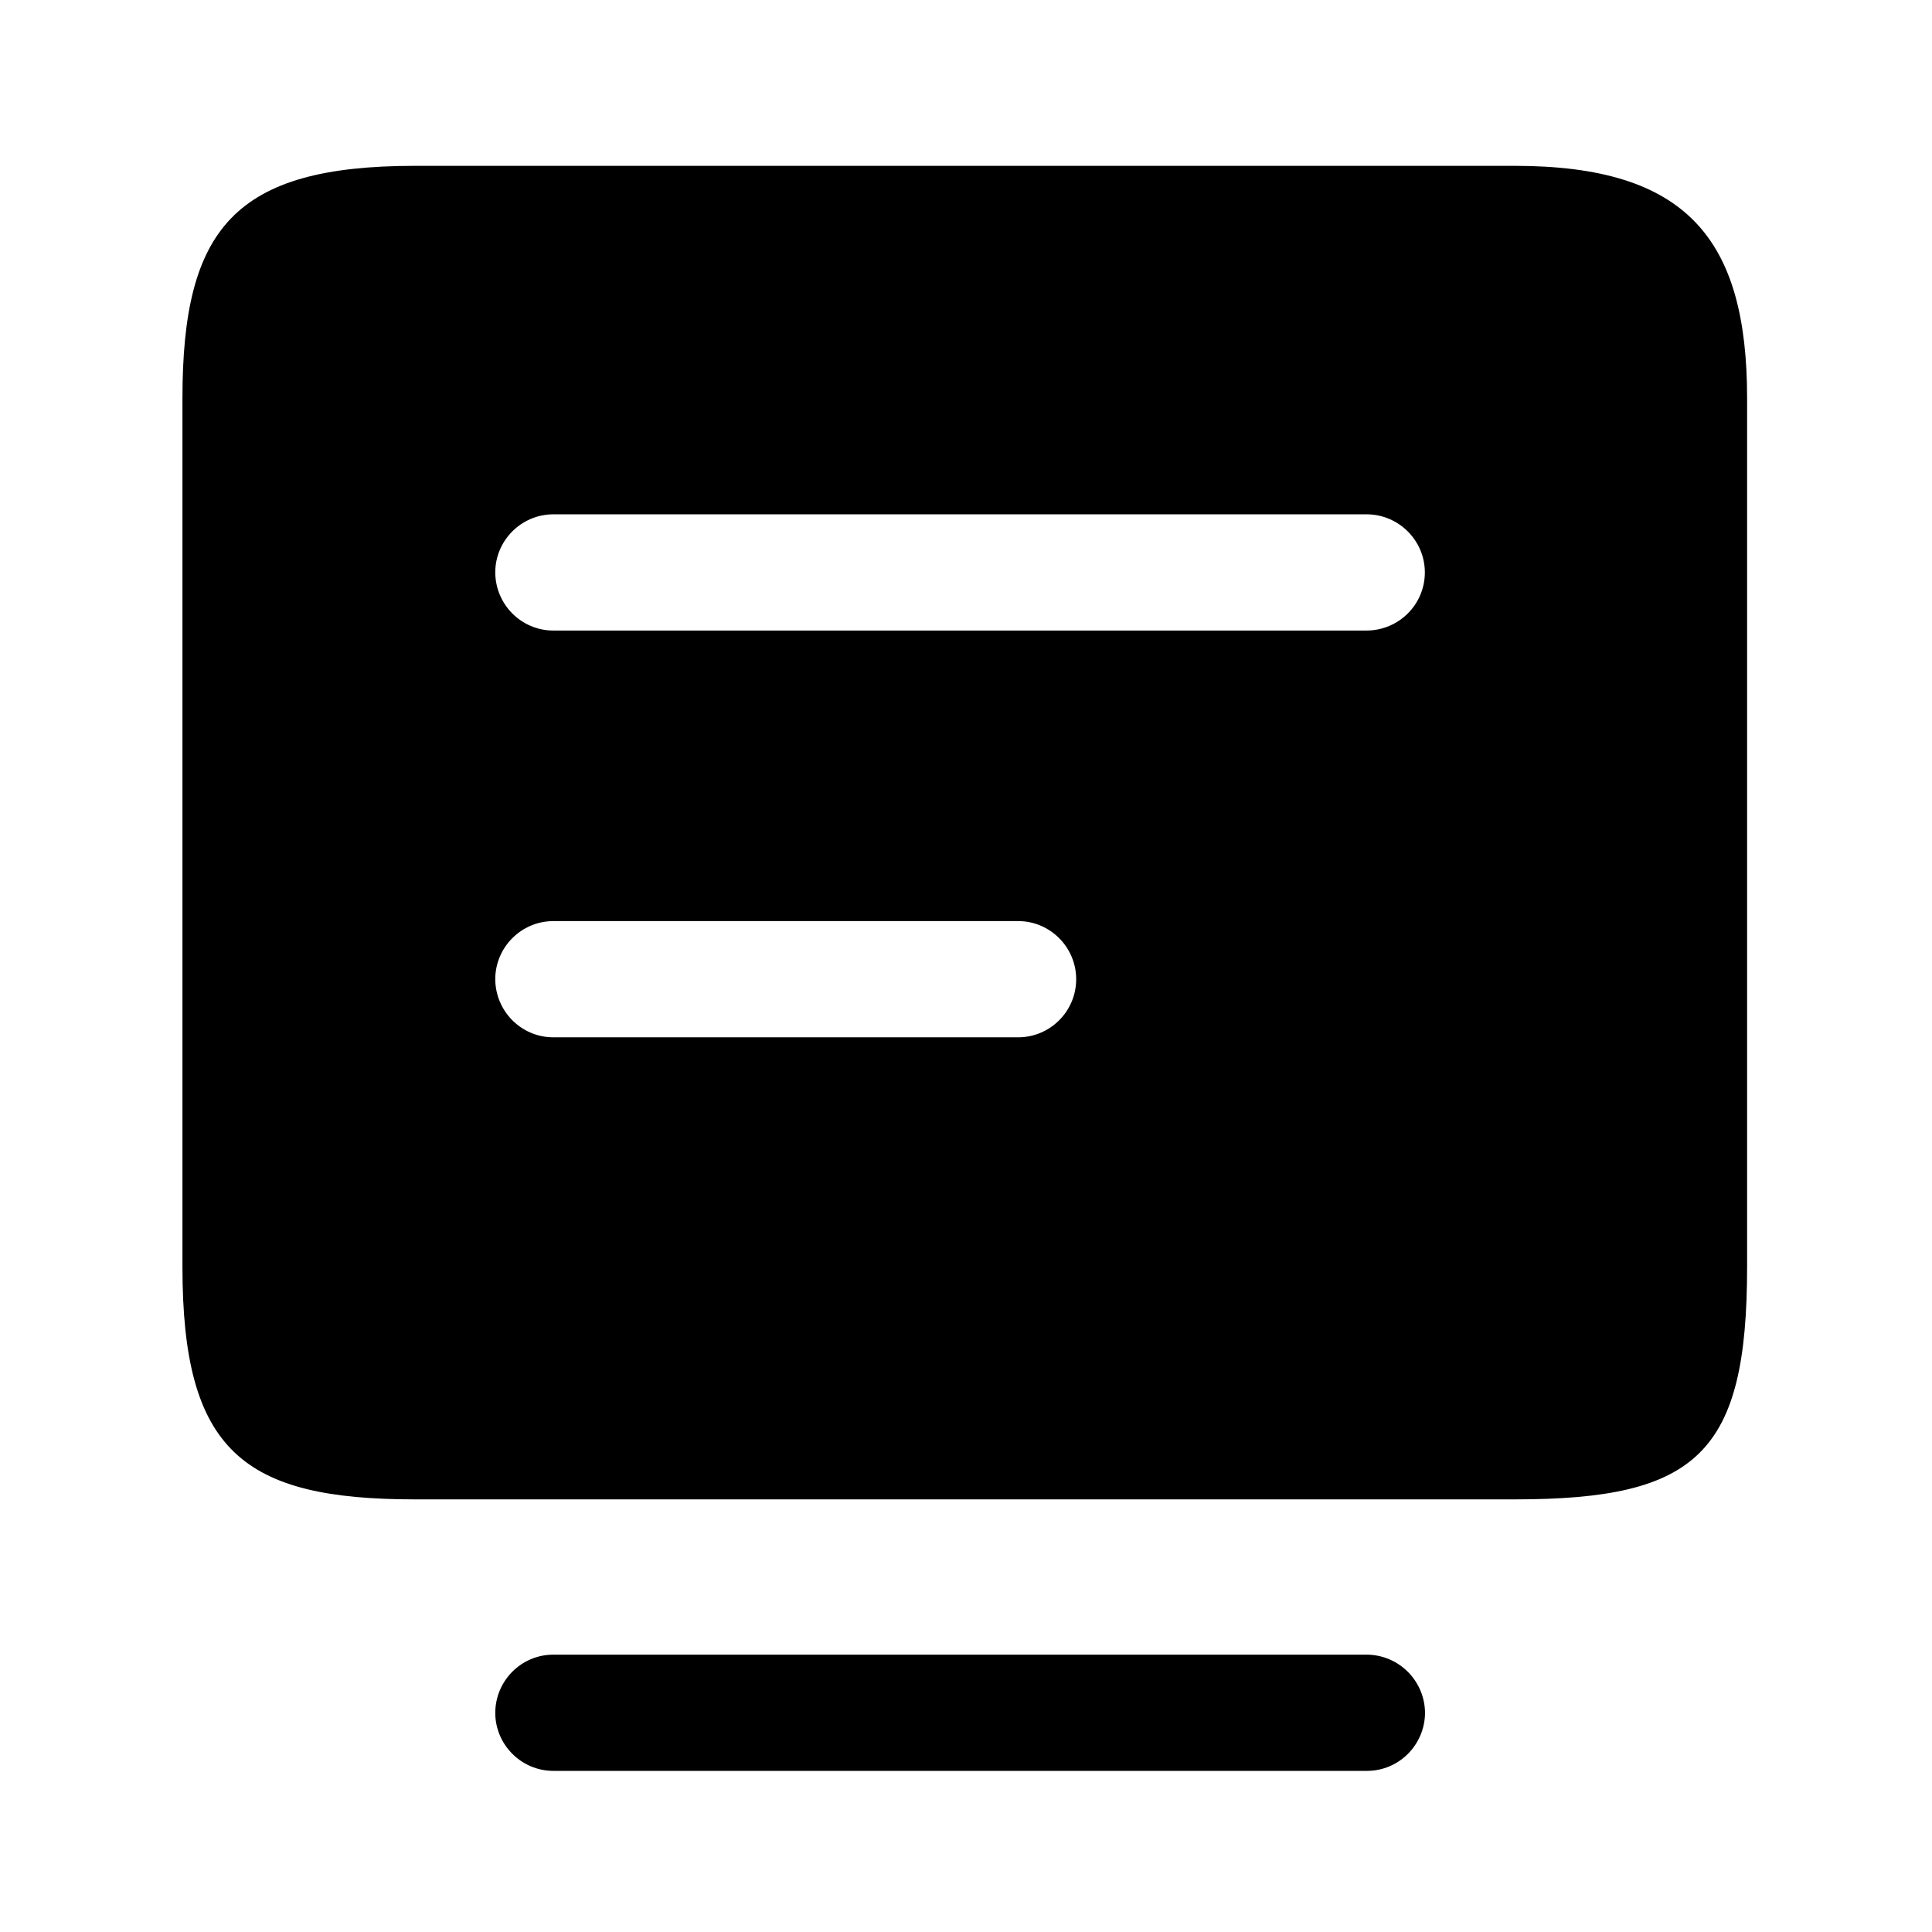
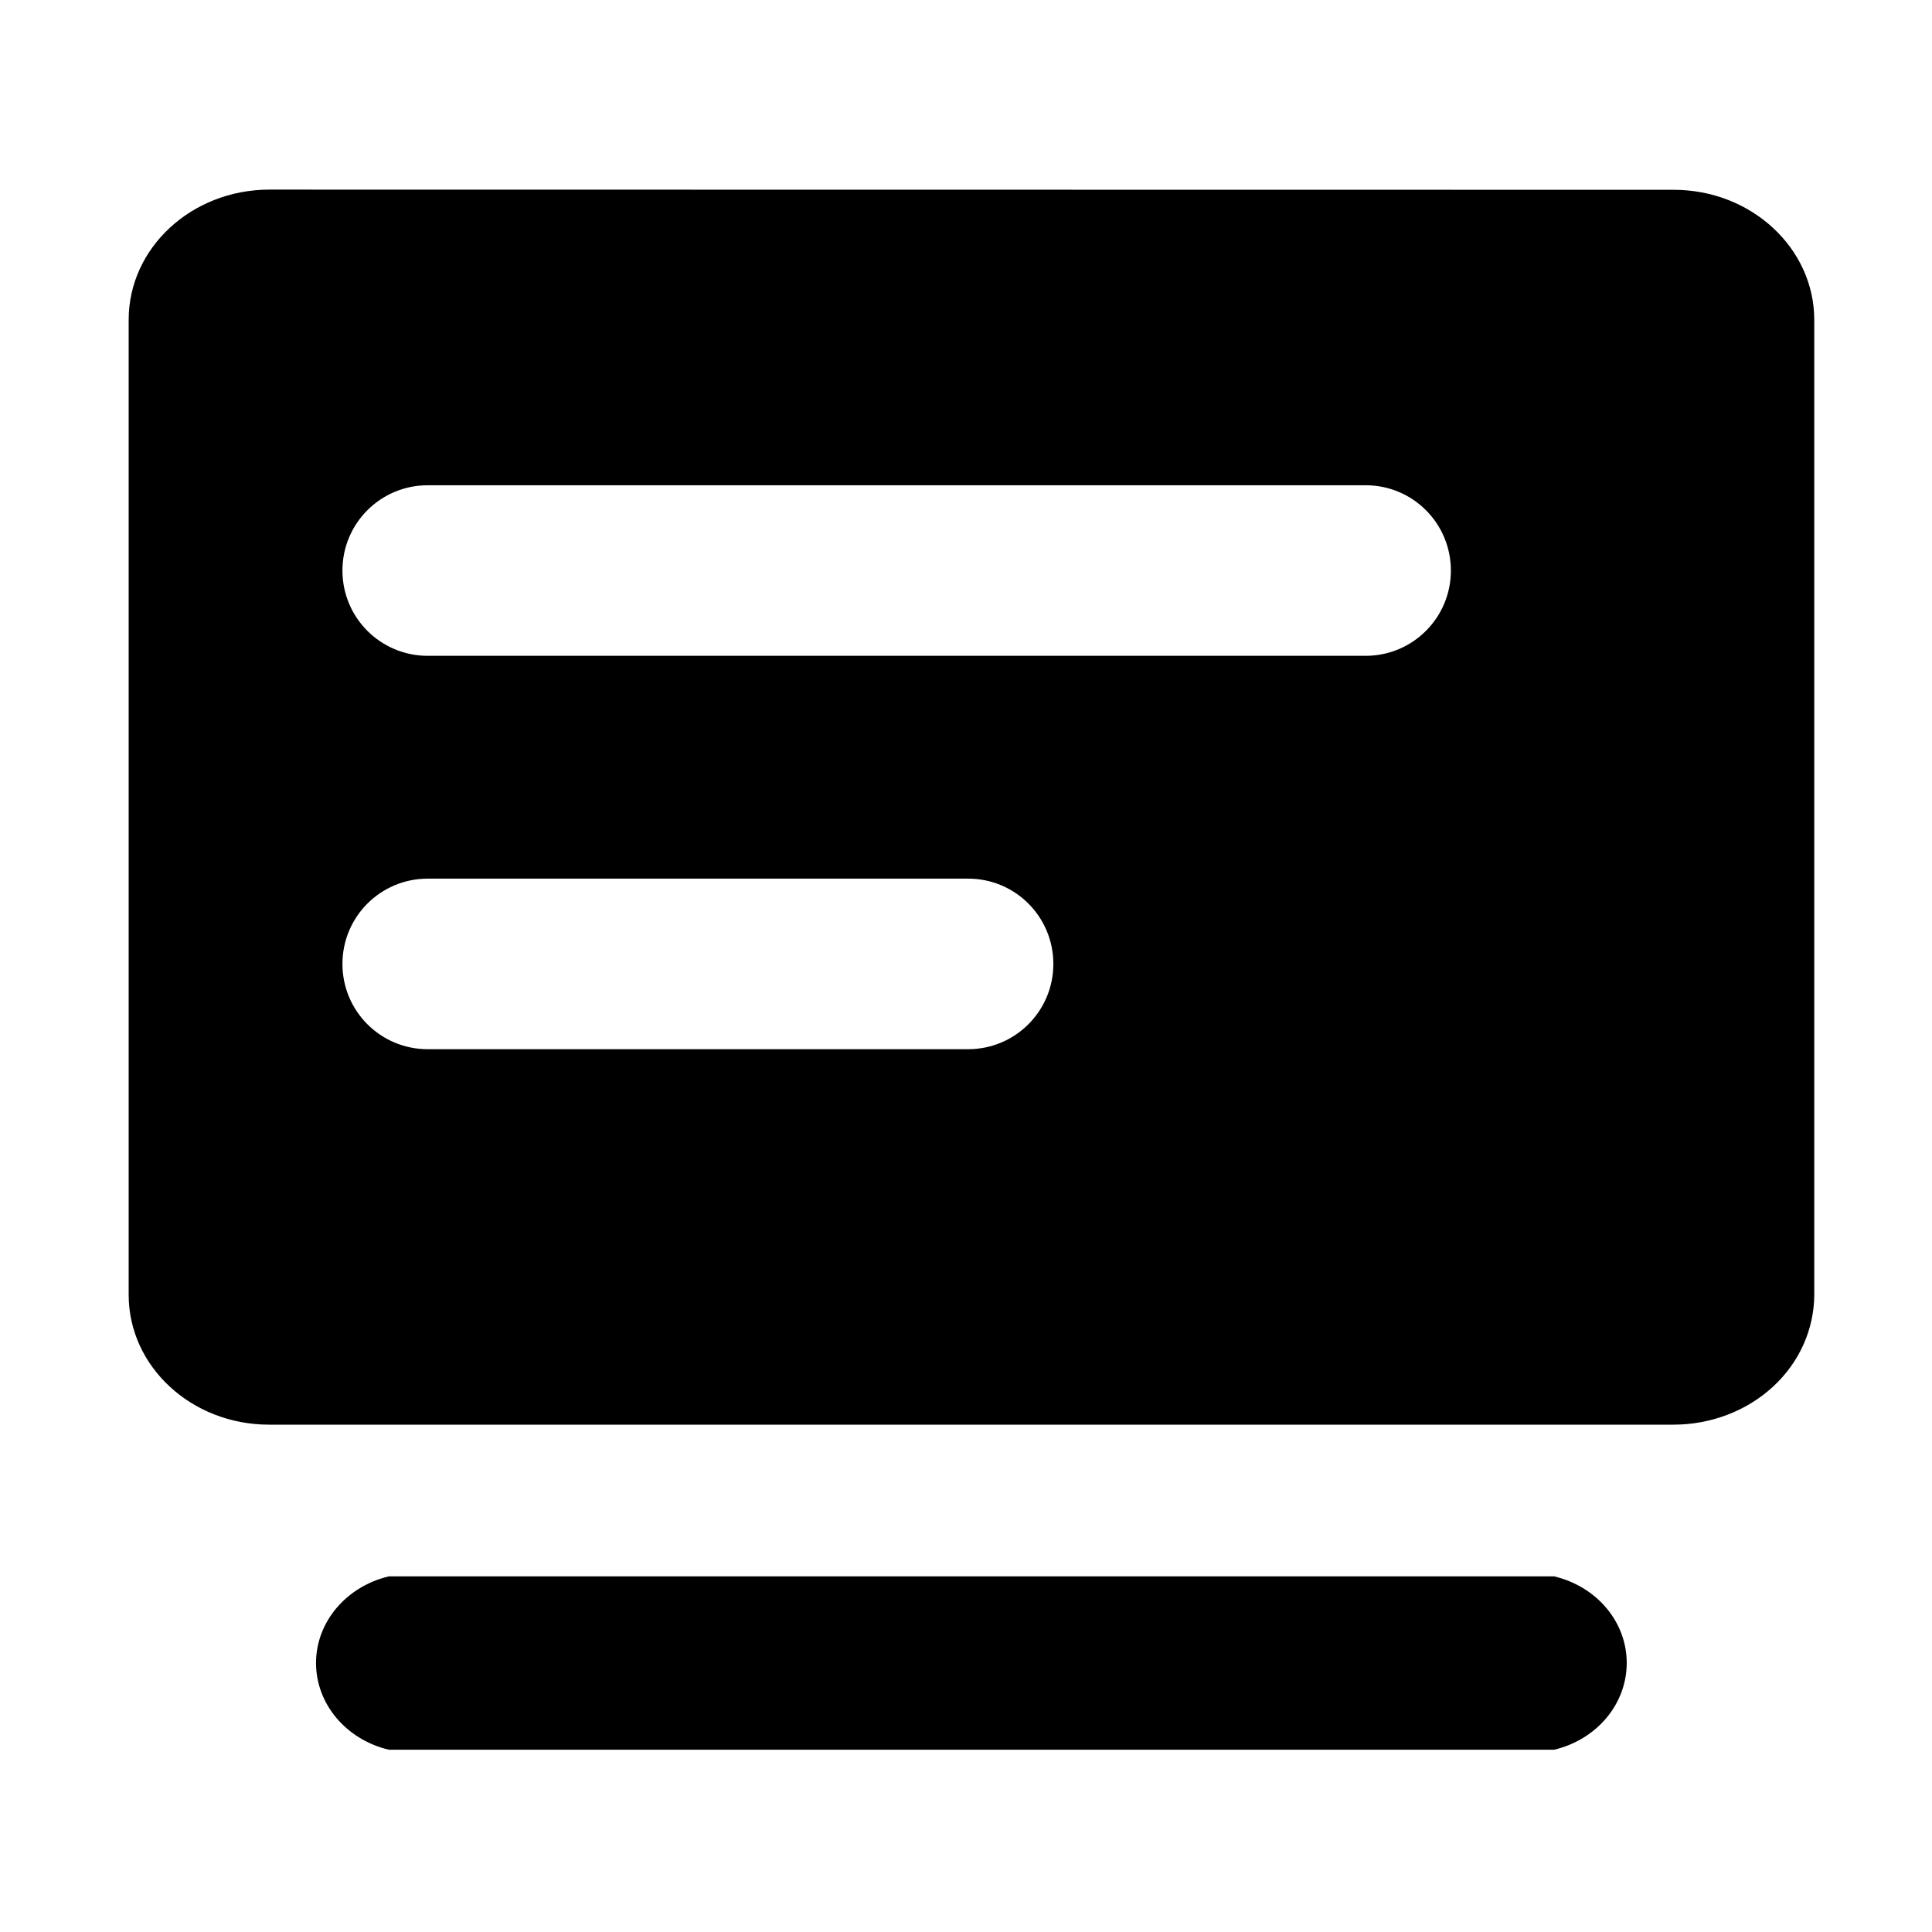
- <svg xmlns="http://www.w3.org/2000/svg" class="icon" width="128px" height="128.00px" viewBox="0 0 1024 1024" version="1.1">
-   <path d="M724.4 877H293.3c-17 0-30.7 13.8-30.8 30.8 0 16.9 13.8 30.8 30.8 30.8h431.2c17 0 30.7-13.8 30.8-30.8-0.2-17-13.9-30.7-30.9-30.8z m78.4-789.1H219.9c-95.4 0-123.2 33-123.2 123.2v460.4c0 97.4 32 123.2 123.2 123.2h582.9c96.7 0 123.2-24.3 123.2-123.2V211.1c0-84.6-32.1-123.2-123.2-123.2zM570.4 519c0 17-13.8 30.8-30.8 30.8H293.3c-17 0-30.7-13.8-30.8-30.8 0-16.9 13.8-30.8 30.8-30.8h246.4c16.9 0 30.7 13.9 30.7 30.8z m184.8-215.6c0 17-13.8 30.7-30.8 30.8H293.3c-17 0-30.7-13.8-30.8-30.8 0-16.9 13.8-30.8 30.8-30.8h431.2c16.9 0.1 30.7 13.9 30.7 30.8z m0 0" />
+ <svg xmlns="http://www.w3.org/2000/svg" t="1639993677189" class="icon" viewBox="0 0 1024 1024" version="1.1" p-id="5394" width="128" height="128">
+   <defs>
+     <style type="text/css" />
+   </defs>
+   <path d="M887.1 100.6l-744.5-0.1c-41.1 0.1-74.4 30.9-74.4 69v516.8c0 38 33.3 68.8 74.4 68.8H887c19.7 0 38.7-7.2 52.7-20.1 14-12.9 21.8-30.4 21.9-48.7V169.6c0-38.1-33.4-69-74.5-69zM558.3 510.9c0 25-20.2 45.2-45.2 45.2H226.7c-25 0-45.2-20.2-45.2-45.2 0-25 20.2-45.2 45.2-45.2h286.5c24.9 0 45.1 20.2 45.1 45.2zM769 302.4c0 25-20.2 45.2-45.2 45.2H226.7c-25 0-45.2-20.2-45.2-45.2 0-25 20.2-45.2 45.2-45.2h497.2c24.9 0 45.1 20.2 45.1 45.2zM823.7 835.5H206.1c-22.7 5.4-38.6 24.3-38.6 45.9 0 21.7 15.9 40.6 38.6 46h617.6c22.7-5.4 38.5-24.3 38.5-46s-15.8-40.5-38.5-45.9z" p-id="5395" />
</svg>
